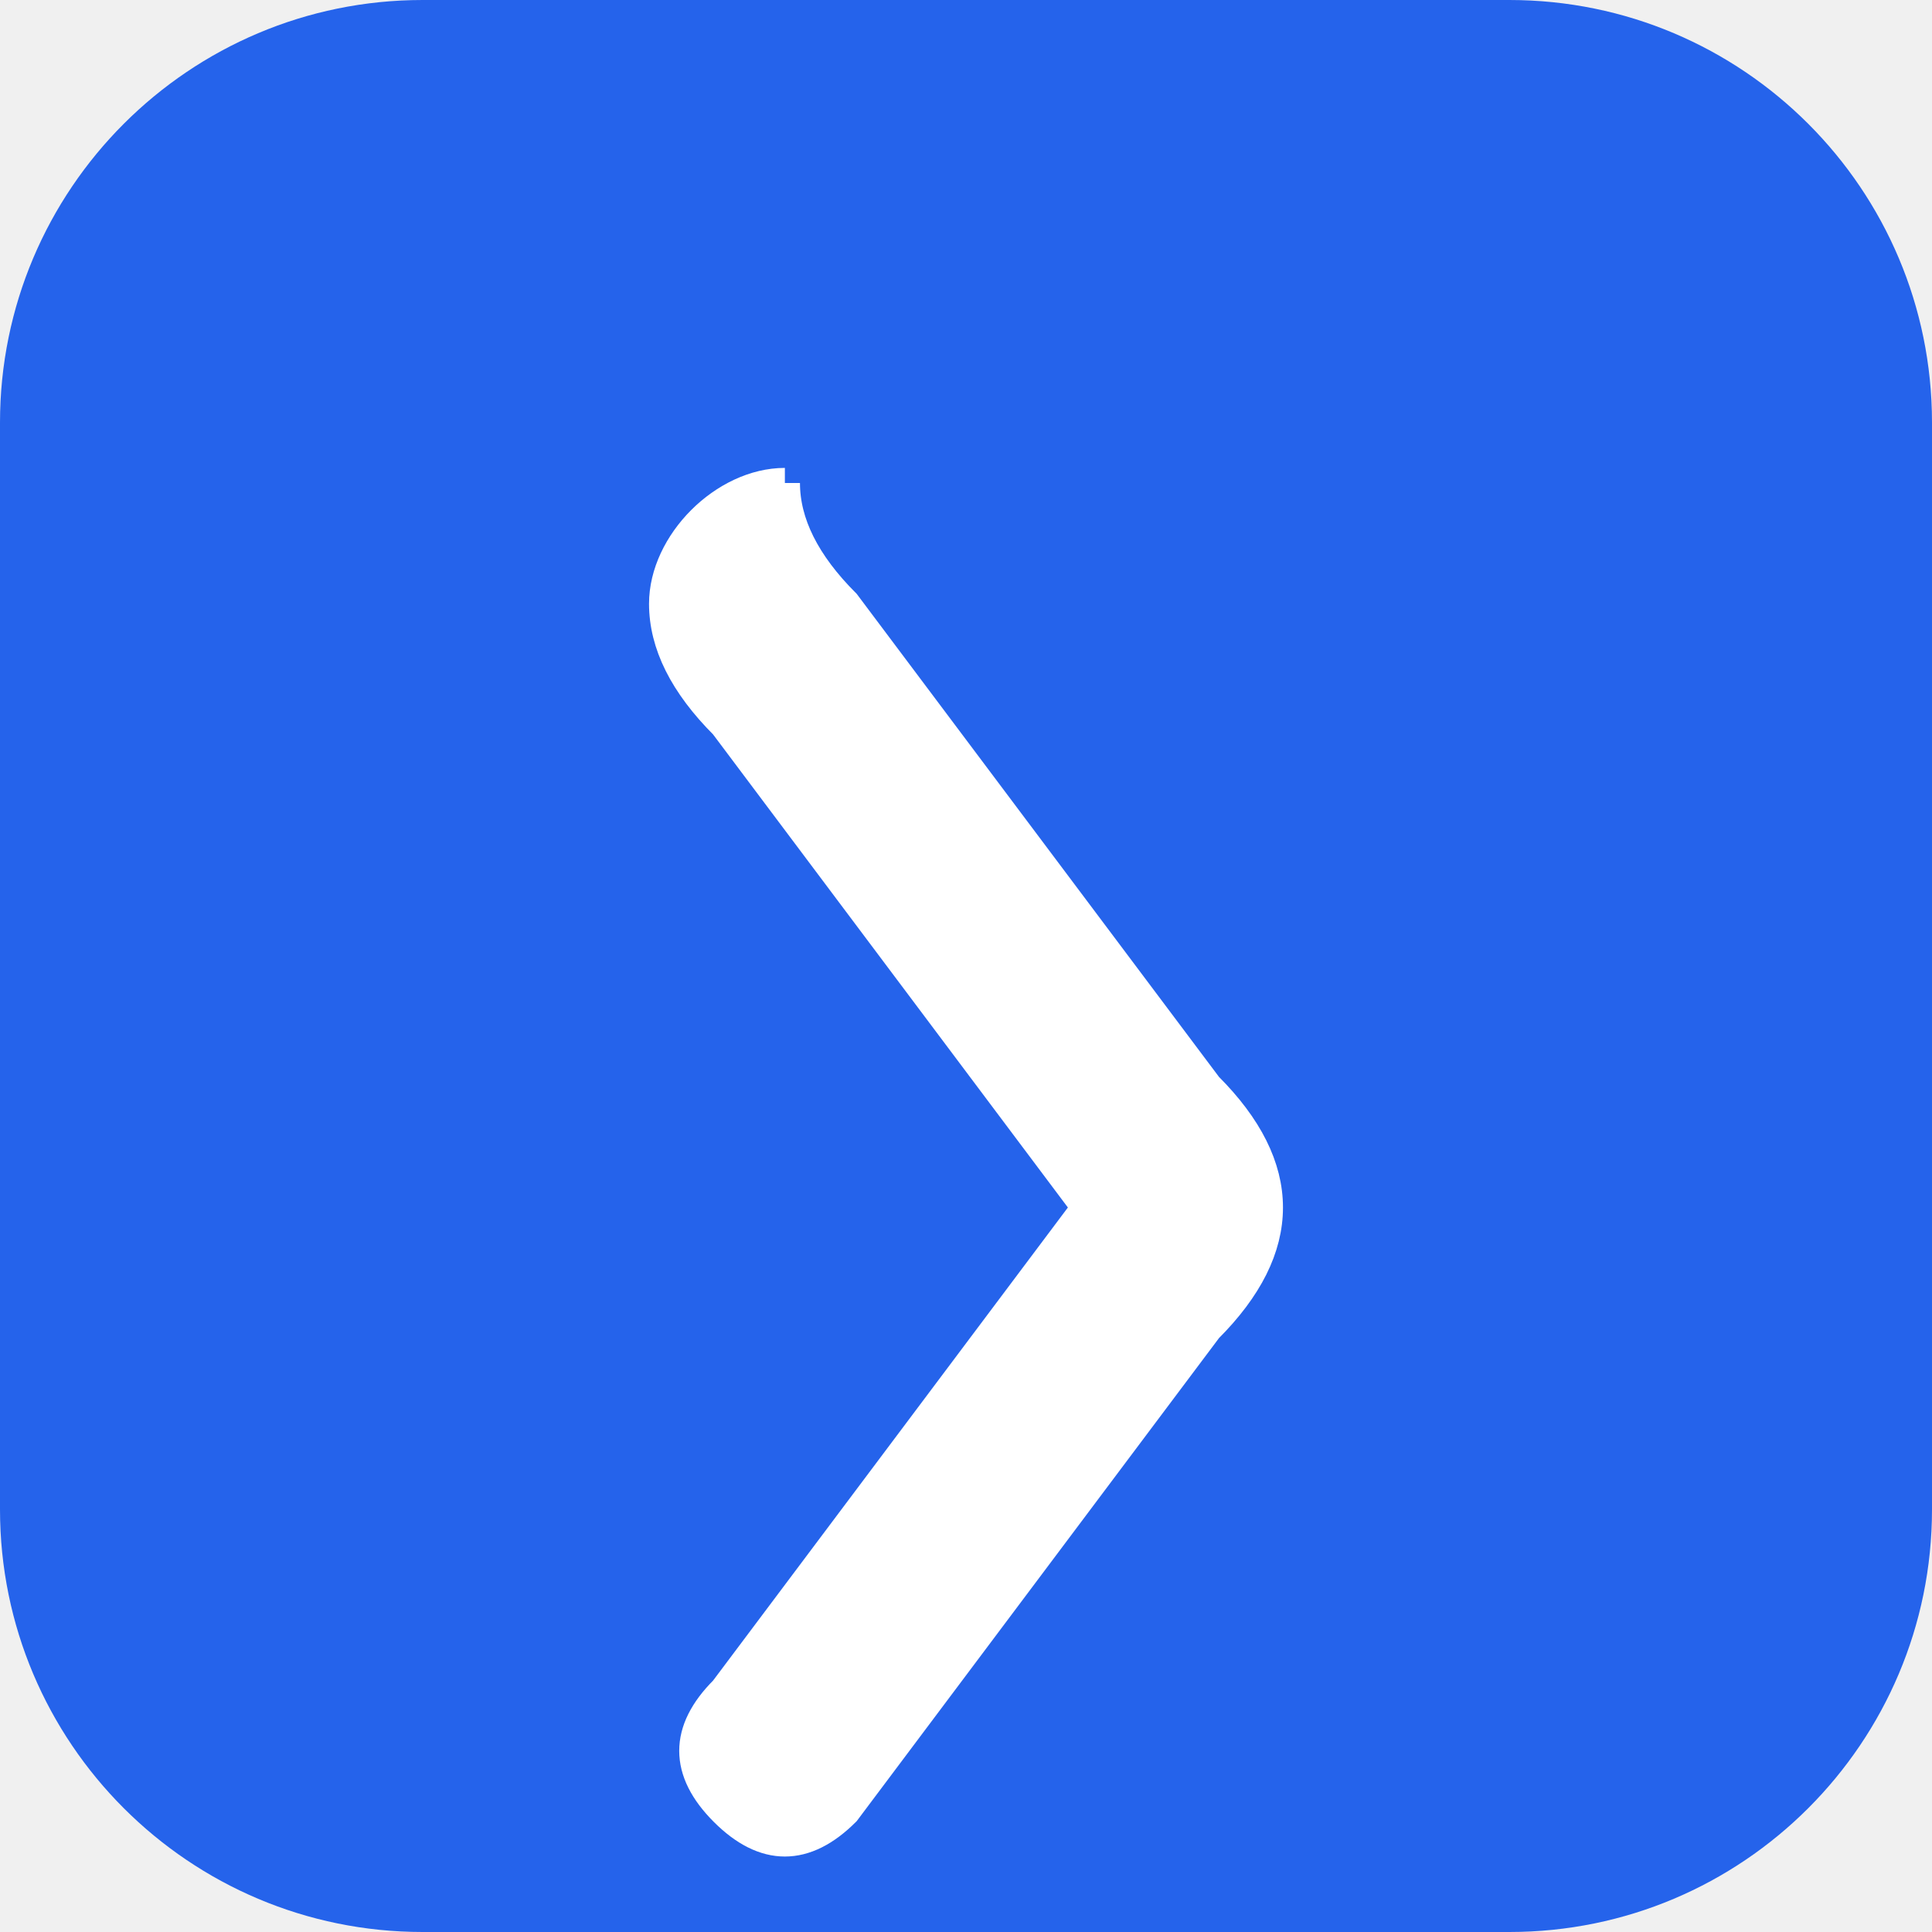
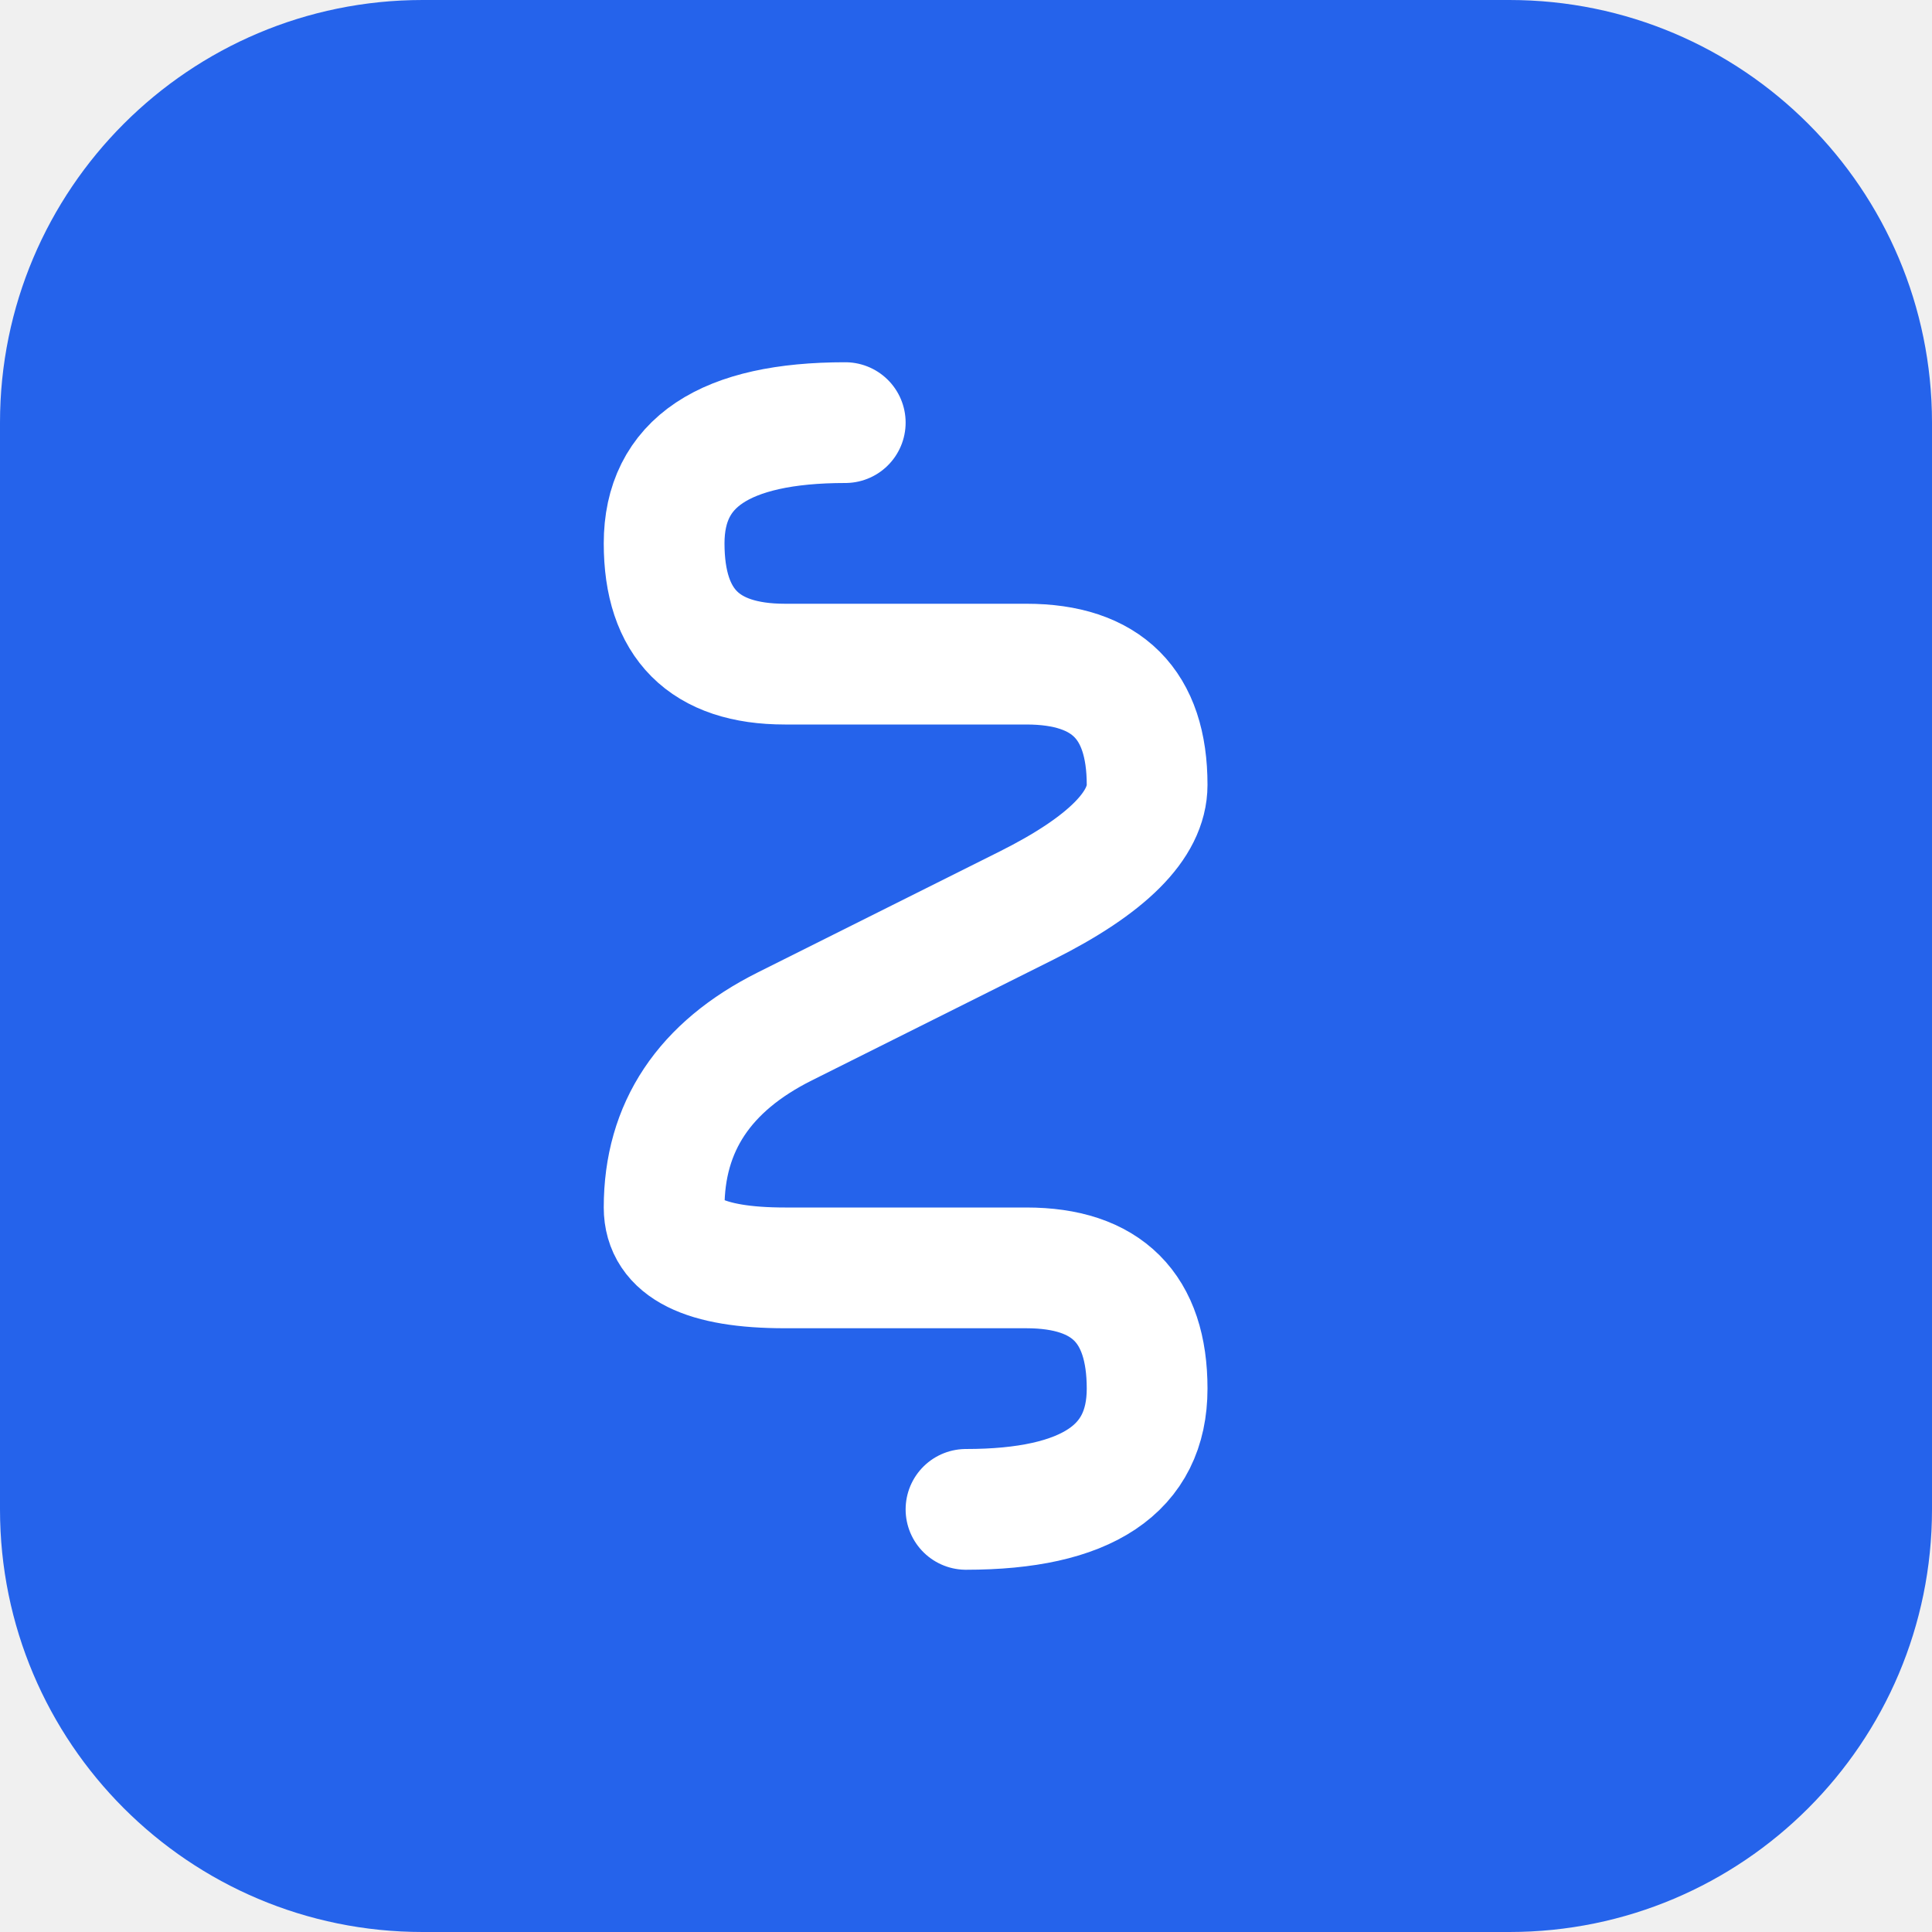
<svg xmlns="http://www.w3.org/2000/svg" viewBox="0 0 32 32">
  <rect width="32" height="32" rx="7" fill="#2563eb" />
-   <path d="M 13 8 C 12 8 11 9 11 10 Q 11 11 12 12 L 18 20 L 12 28 Q 11 29 12 30 Q 13 31 14 30 L 20 22 Q 21 21 21 20 Q 21 19 20 18 L 14 10 Q 13 9 13 8" fill="white" stroke="white" stroke-width="0.5" stroke-linejoin="miter" />
+   <path d="M 14 7 Q 11 7 11 9 Q 11 11 13 11 L 17 11 Q 19 11 19 13 Q 19 14 17 15 L 13 17 Q 11 18 11 20 Q 11 21 13 21 L 17 21 Q 19 21 19 23 Q 19 25 16 25" fill="none" stroke="white" stroke-width="2" stroke-linecap="round" stroke-linejoin="round" />
</svg>
